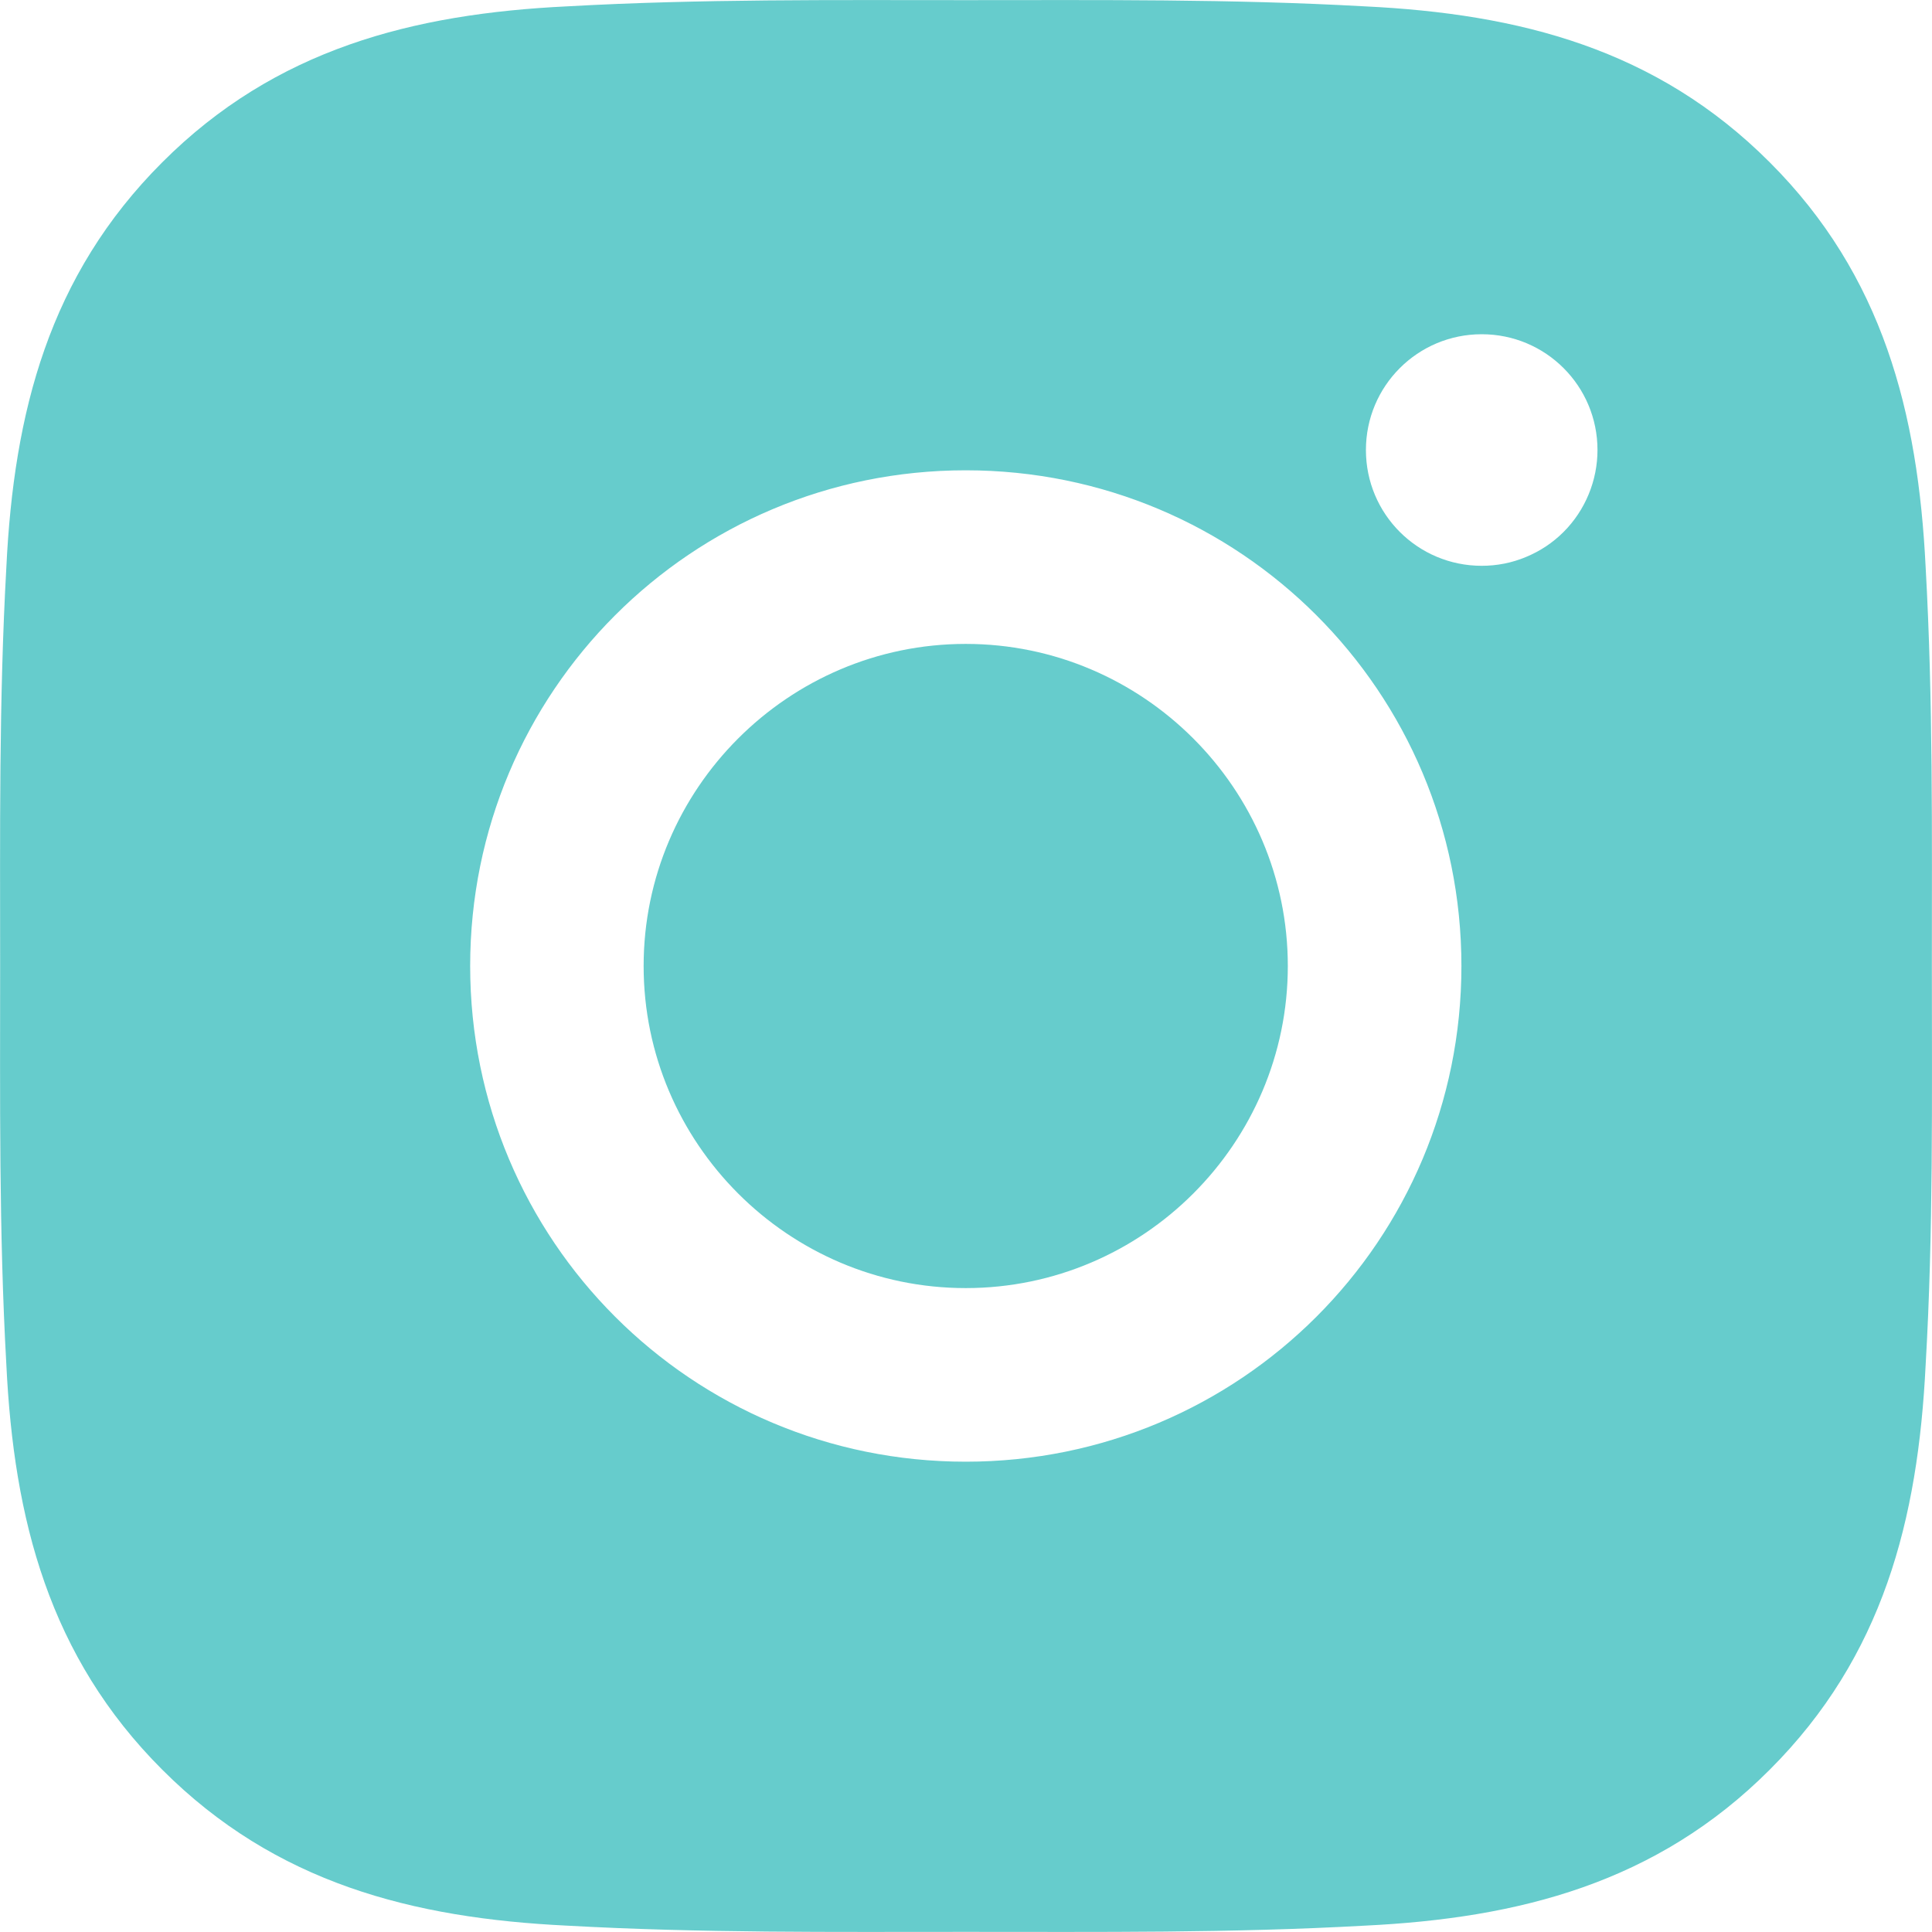
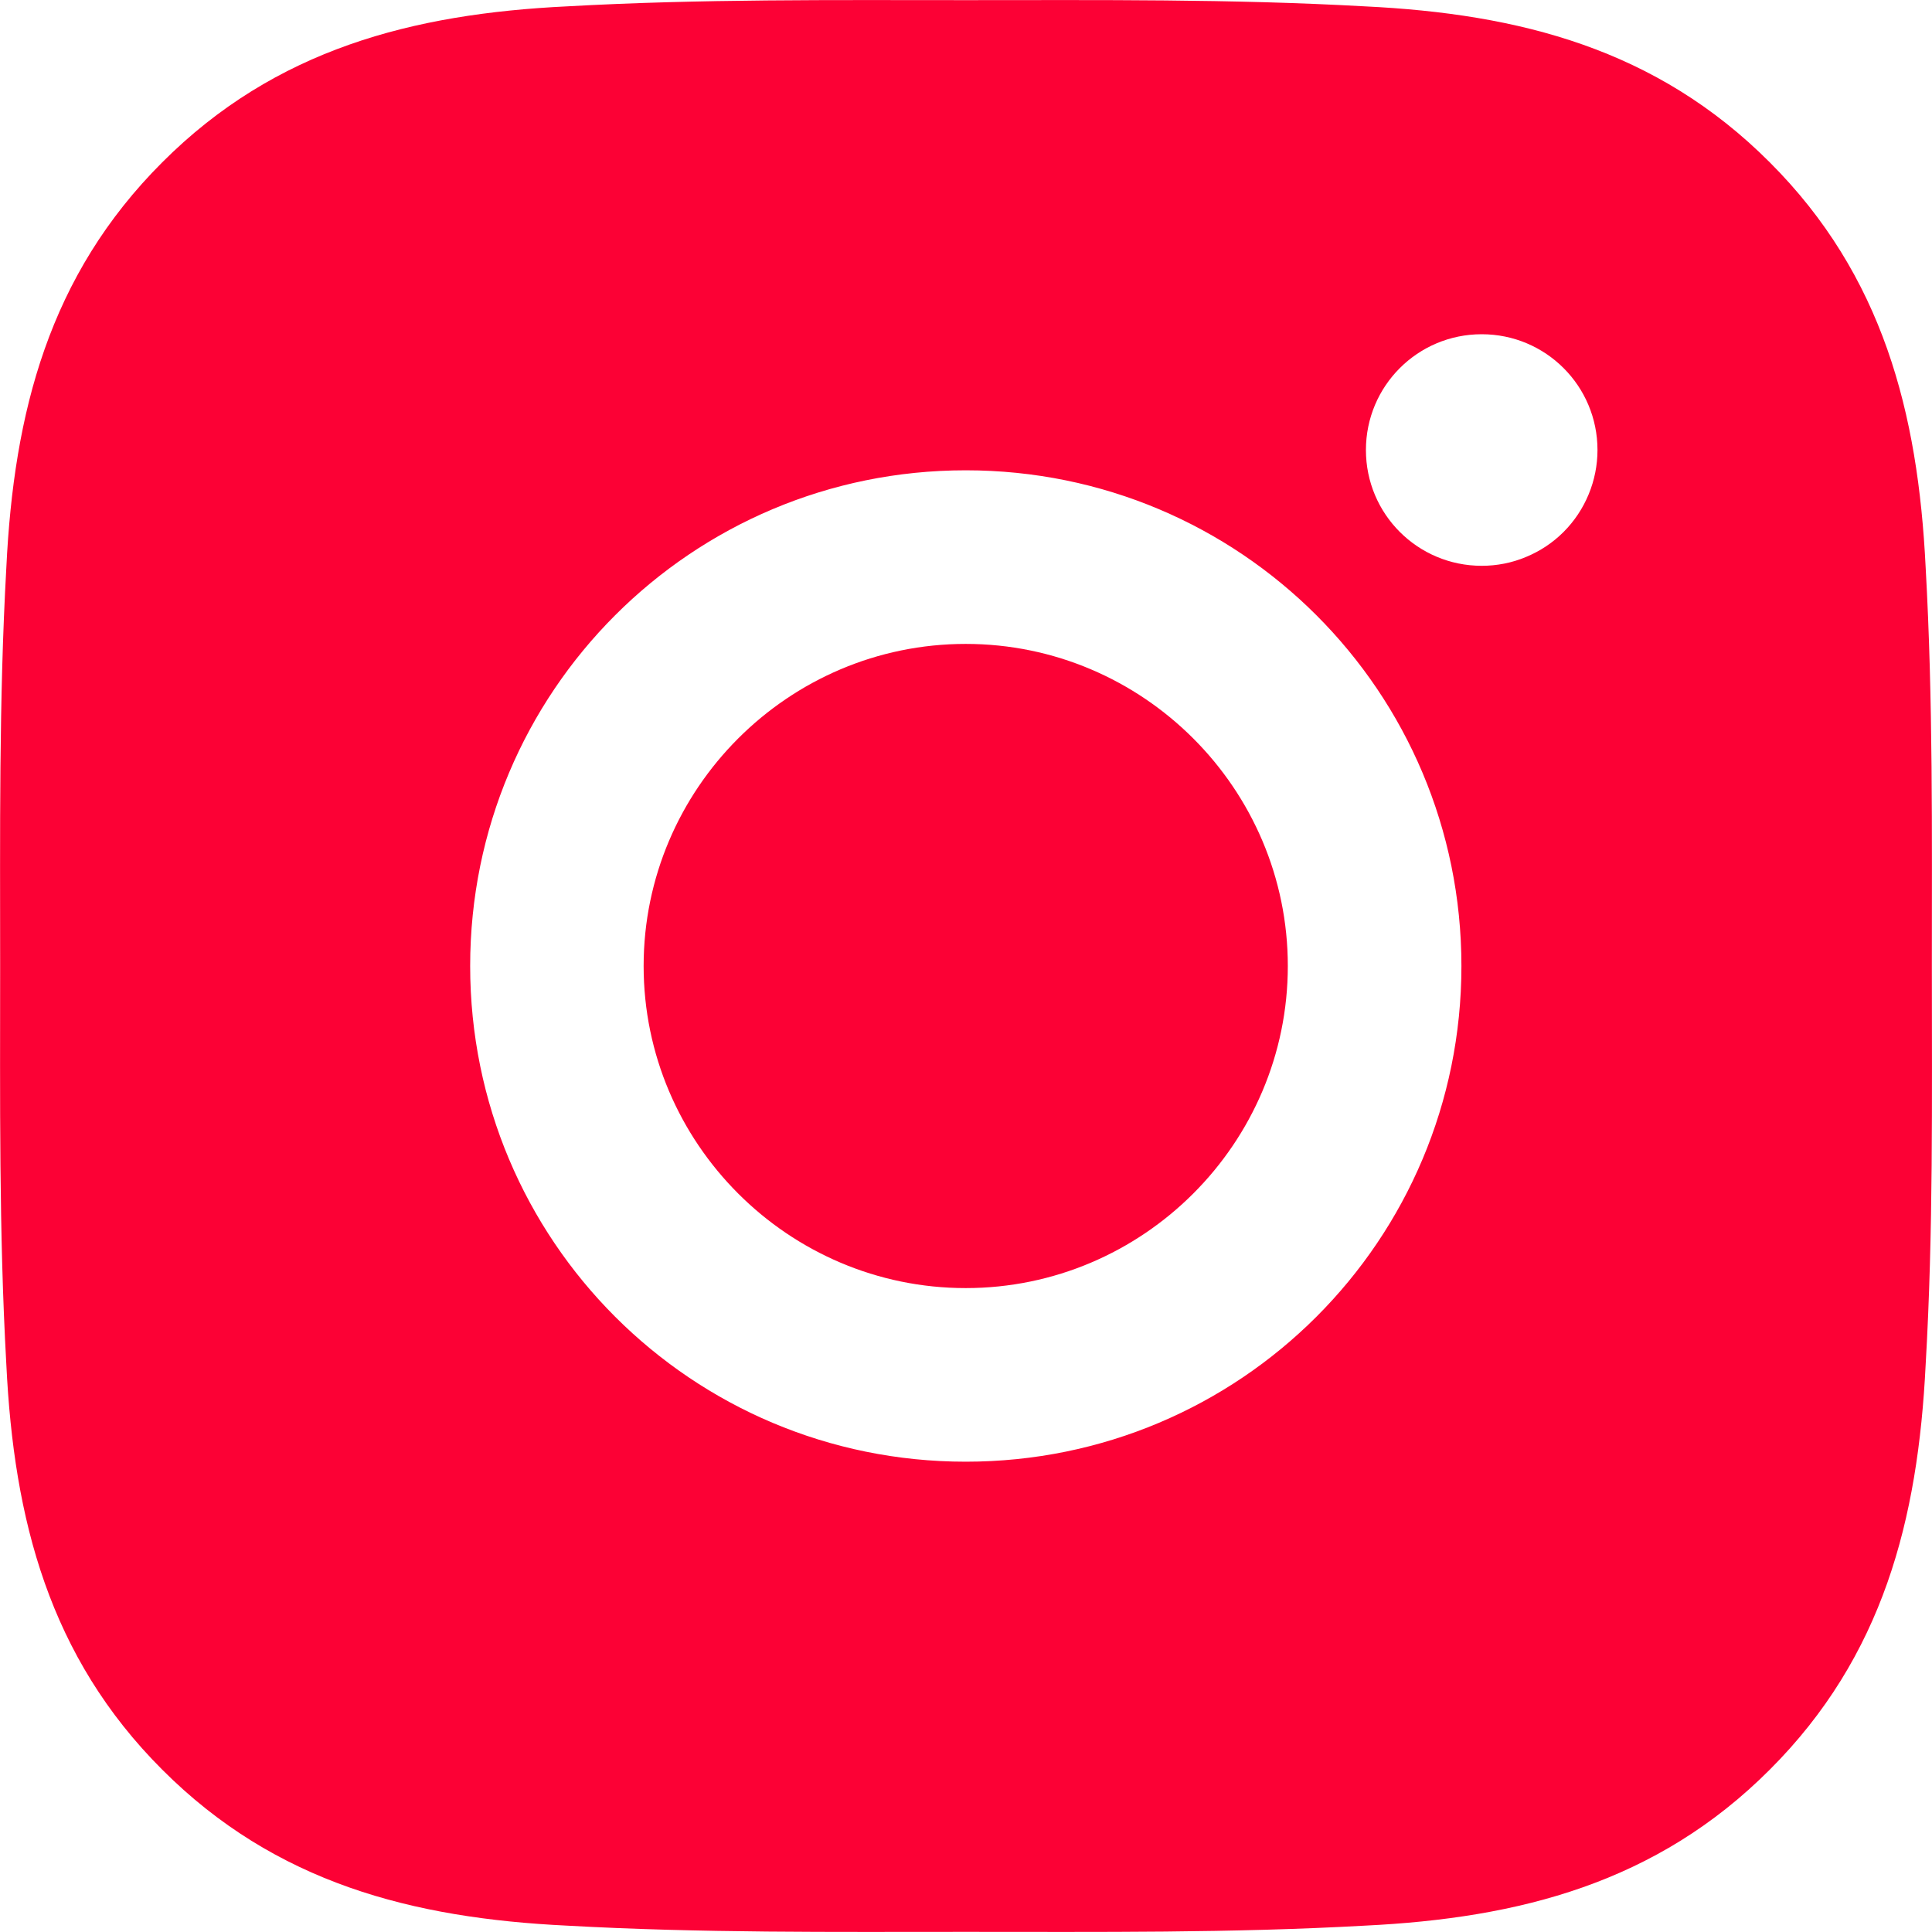
<svg xmlns="http://www.w3.org/2000/svg" width="14" height="14" viewBox="0 0 14 14" fill="none">
-   <path d="M6.998 4.666C5.713 4.666 4.664 5.715 4.664 7C4.664 8.285 5.713 9.334 6.998 9.334C8.283 9.334 9.332 8.285 9.332 7C9.332 5.715 8.283 4.666 6.998 4.666ZM13.999 7C13.999 6.033 14.008 5.075 13.954 4.111C13.899 2.99 13.644 1.995 12.824 1.176C12.003 0.354 11.01 0.1 9.889 0.046C8.923 -0.008 7.965 0.001 7 0.001C6.033 0.001 5.075 -0.008 4.11 0.046C2.99 0.1 1.995 0.356 1.176 1.176C0.354 1.997 0.1 2.99 0.046 4.111C-0.008 5.077 0.001 6.035 0.001 7C0.001 7.965 -0.008 8.925 0.046 9.889C0.1 11.01 0.356 12.005 1.176 12.824C1.997 13.646 2.99 13.9 4.11 13.954C5.077 14.008 6.035 13.999 7 13.999C7.966 13.999 8.924 14.008 9.889 13.954C11.01 13.9 12.005 13.644 12.824 12.824C13.646 12.003 13.899 11.01 13.954 9.889C14.01 8.925 13.999 7.967 13.999 7ZM6.998 10.592C5.011 10.592 3.407 8.988 3.407 7C3.407 5.012 5.011 3.408 6.998 3.408C8.986 3.408 10.59 5.012 10.59 7C10.59 8.988 8.986 10.592 6.998 10.592ZM10.737 4.1C10.273 4.1 9.898 3.725 9.898 3.261C9.898 2.797 10.273 2.422 10.737 2.422C11.201 2.422 11.576 2.797 11.576 3.261C11.576 3.371 11.554 3.481 11.512 3.582C11.47 3.684 11.408 3.777 11.33 3.855C11.252 3.933 11.16 3.994 11.058 4.036C10.956 4.079 10.847 4.1 10.737 4.1Z" fill="#66CCCC" />
+   <path d="M6.998 4.666C5.713 4.666 4.664 5.715 4.664 7C4.664 8.285 5.713 9.334 6.998 9.334C8.283 9.334 9.332 8.285 9.332 7C9.332 5.715 8.283 4.666 6.998 4.666ZM13.999 7C13.999 6.033 14.008 5.075 13.954 4.111C13.899 2.99 13.644 1.995 12.824 1.176C12.003 0.354 11.01 0.1 9.889 0.046C8.923 -0.008 7.965 0.001 7 0.001C6.033 0.001 5.075 -0.008 4.11 0.046C2.99 0.1 1.995 0.356 1.176 1.176C0.354 1.997 0.1 2.99 0.046 4.111C-0.008 5.077 0.001 6.035 0.001 7C0.001 7.965 -0.008 8.925 0.046 9.889C0.1 11.01 0.356 12.005 1.176 12.824C1.997 13.646 2.99 13.9 4.11 13.954C5.077 14.008 6.035 13.999 7 13.999C7.966 13.999 8.924 14.008 9.889 13.954C11.01 13.9 12.005 13.644 12.824 12.824C13.646 12.003 13.899 11.01 13.954 9.889C14.01 8.925 13.999 7.967 13.999 7ZM6.998 10.592C5.011 10.592 3.407 8.988 3.407 7C3.407 5.012 5.011 3.408 6.998 3.408C8.986 3.408 10.59 5.012 10.59 7C10.59 8.988 8.986 10.592 6.998 10.592ZM10.737 4.1C10.273 4.1 9.898 3.725 9.898 3.261C9.898 2.797 10.273 2.422 10.737 2.422C11.201 2.422 11.576 2.797 11.576 3.261C11.576 3.371 11.554 3.481 11.512 3.582C11.47 3.684 11.408 3.777 11.33 3.855C11.252 3.933 11.16 3.994 11.058 4.036C10.956 4.079 10.847 4.1 10.737 4.1Z" fill="#FC0135" />
</svg>
